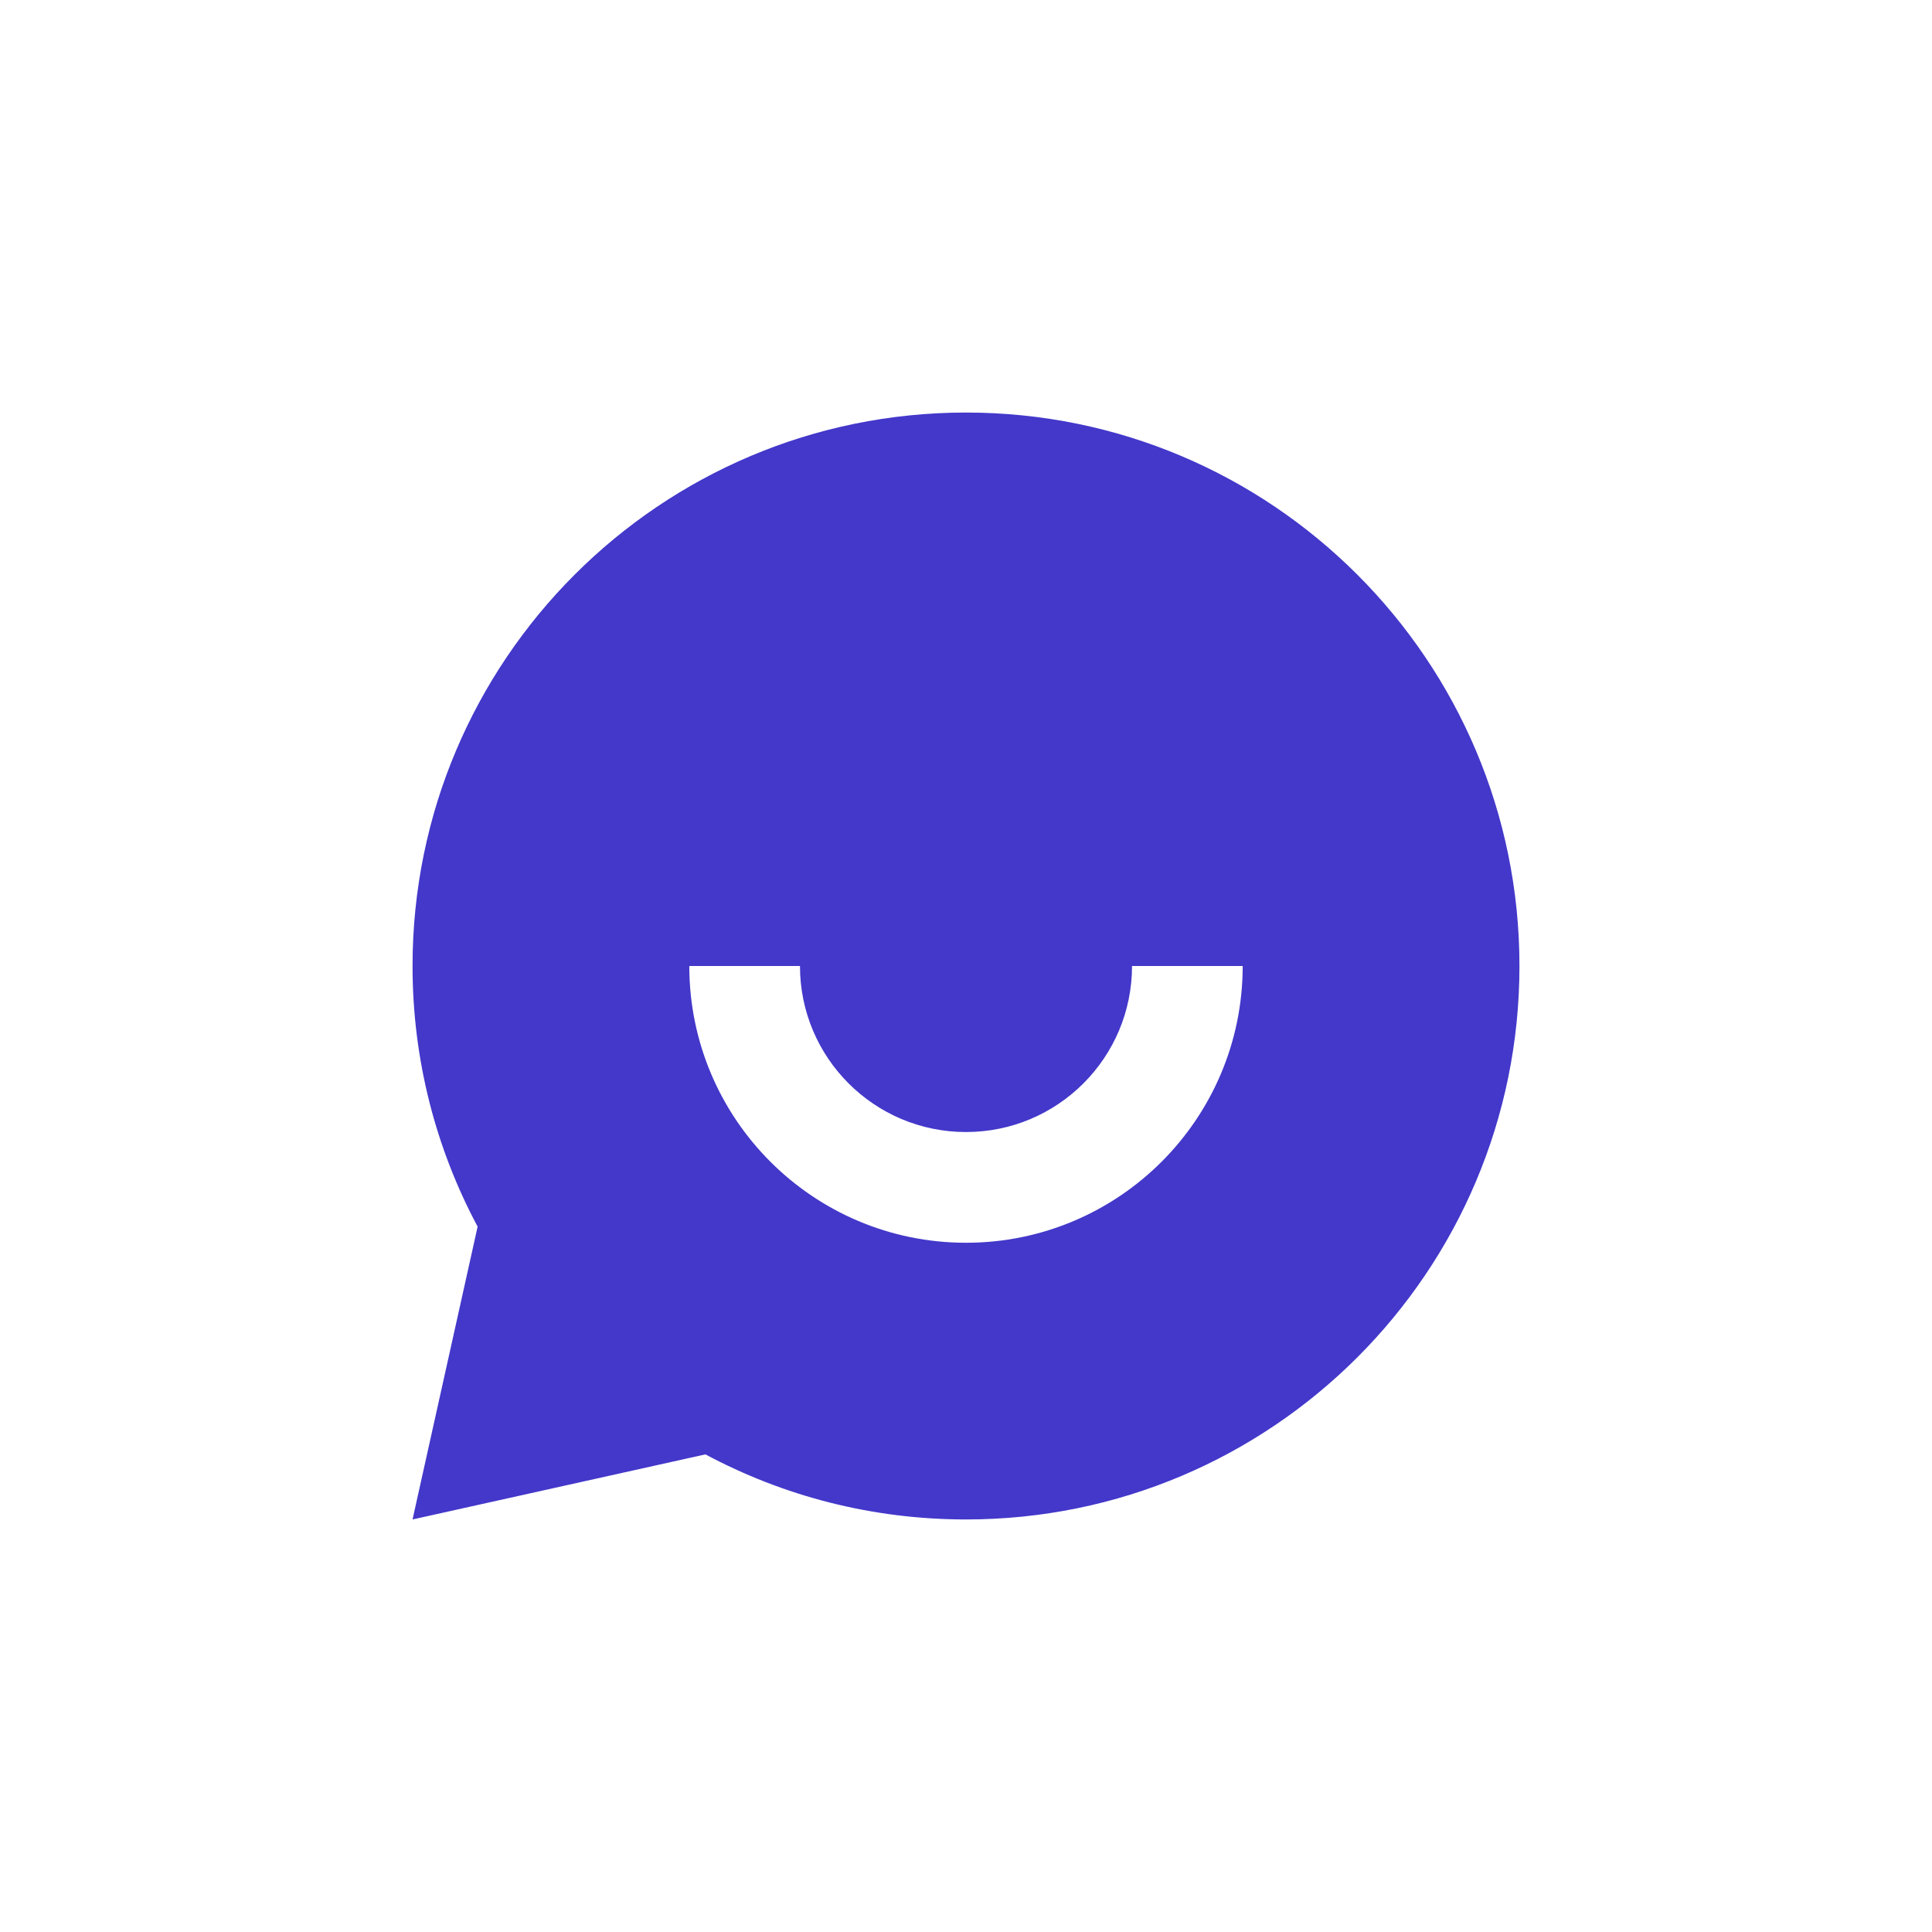
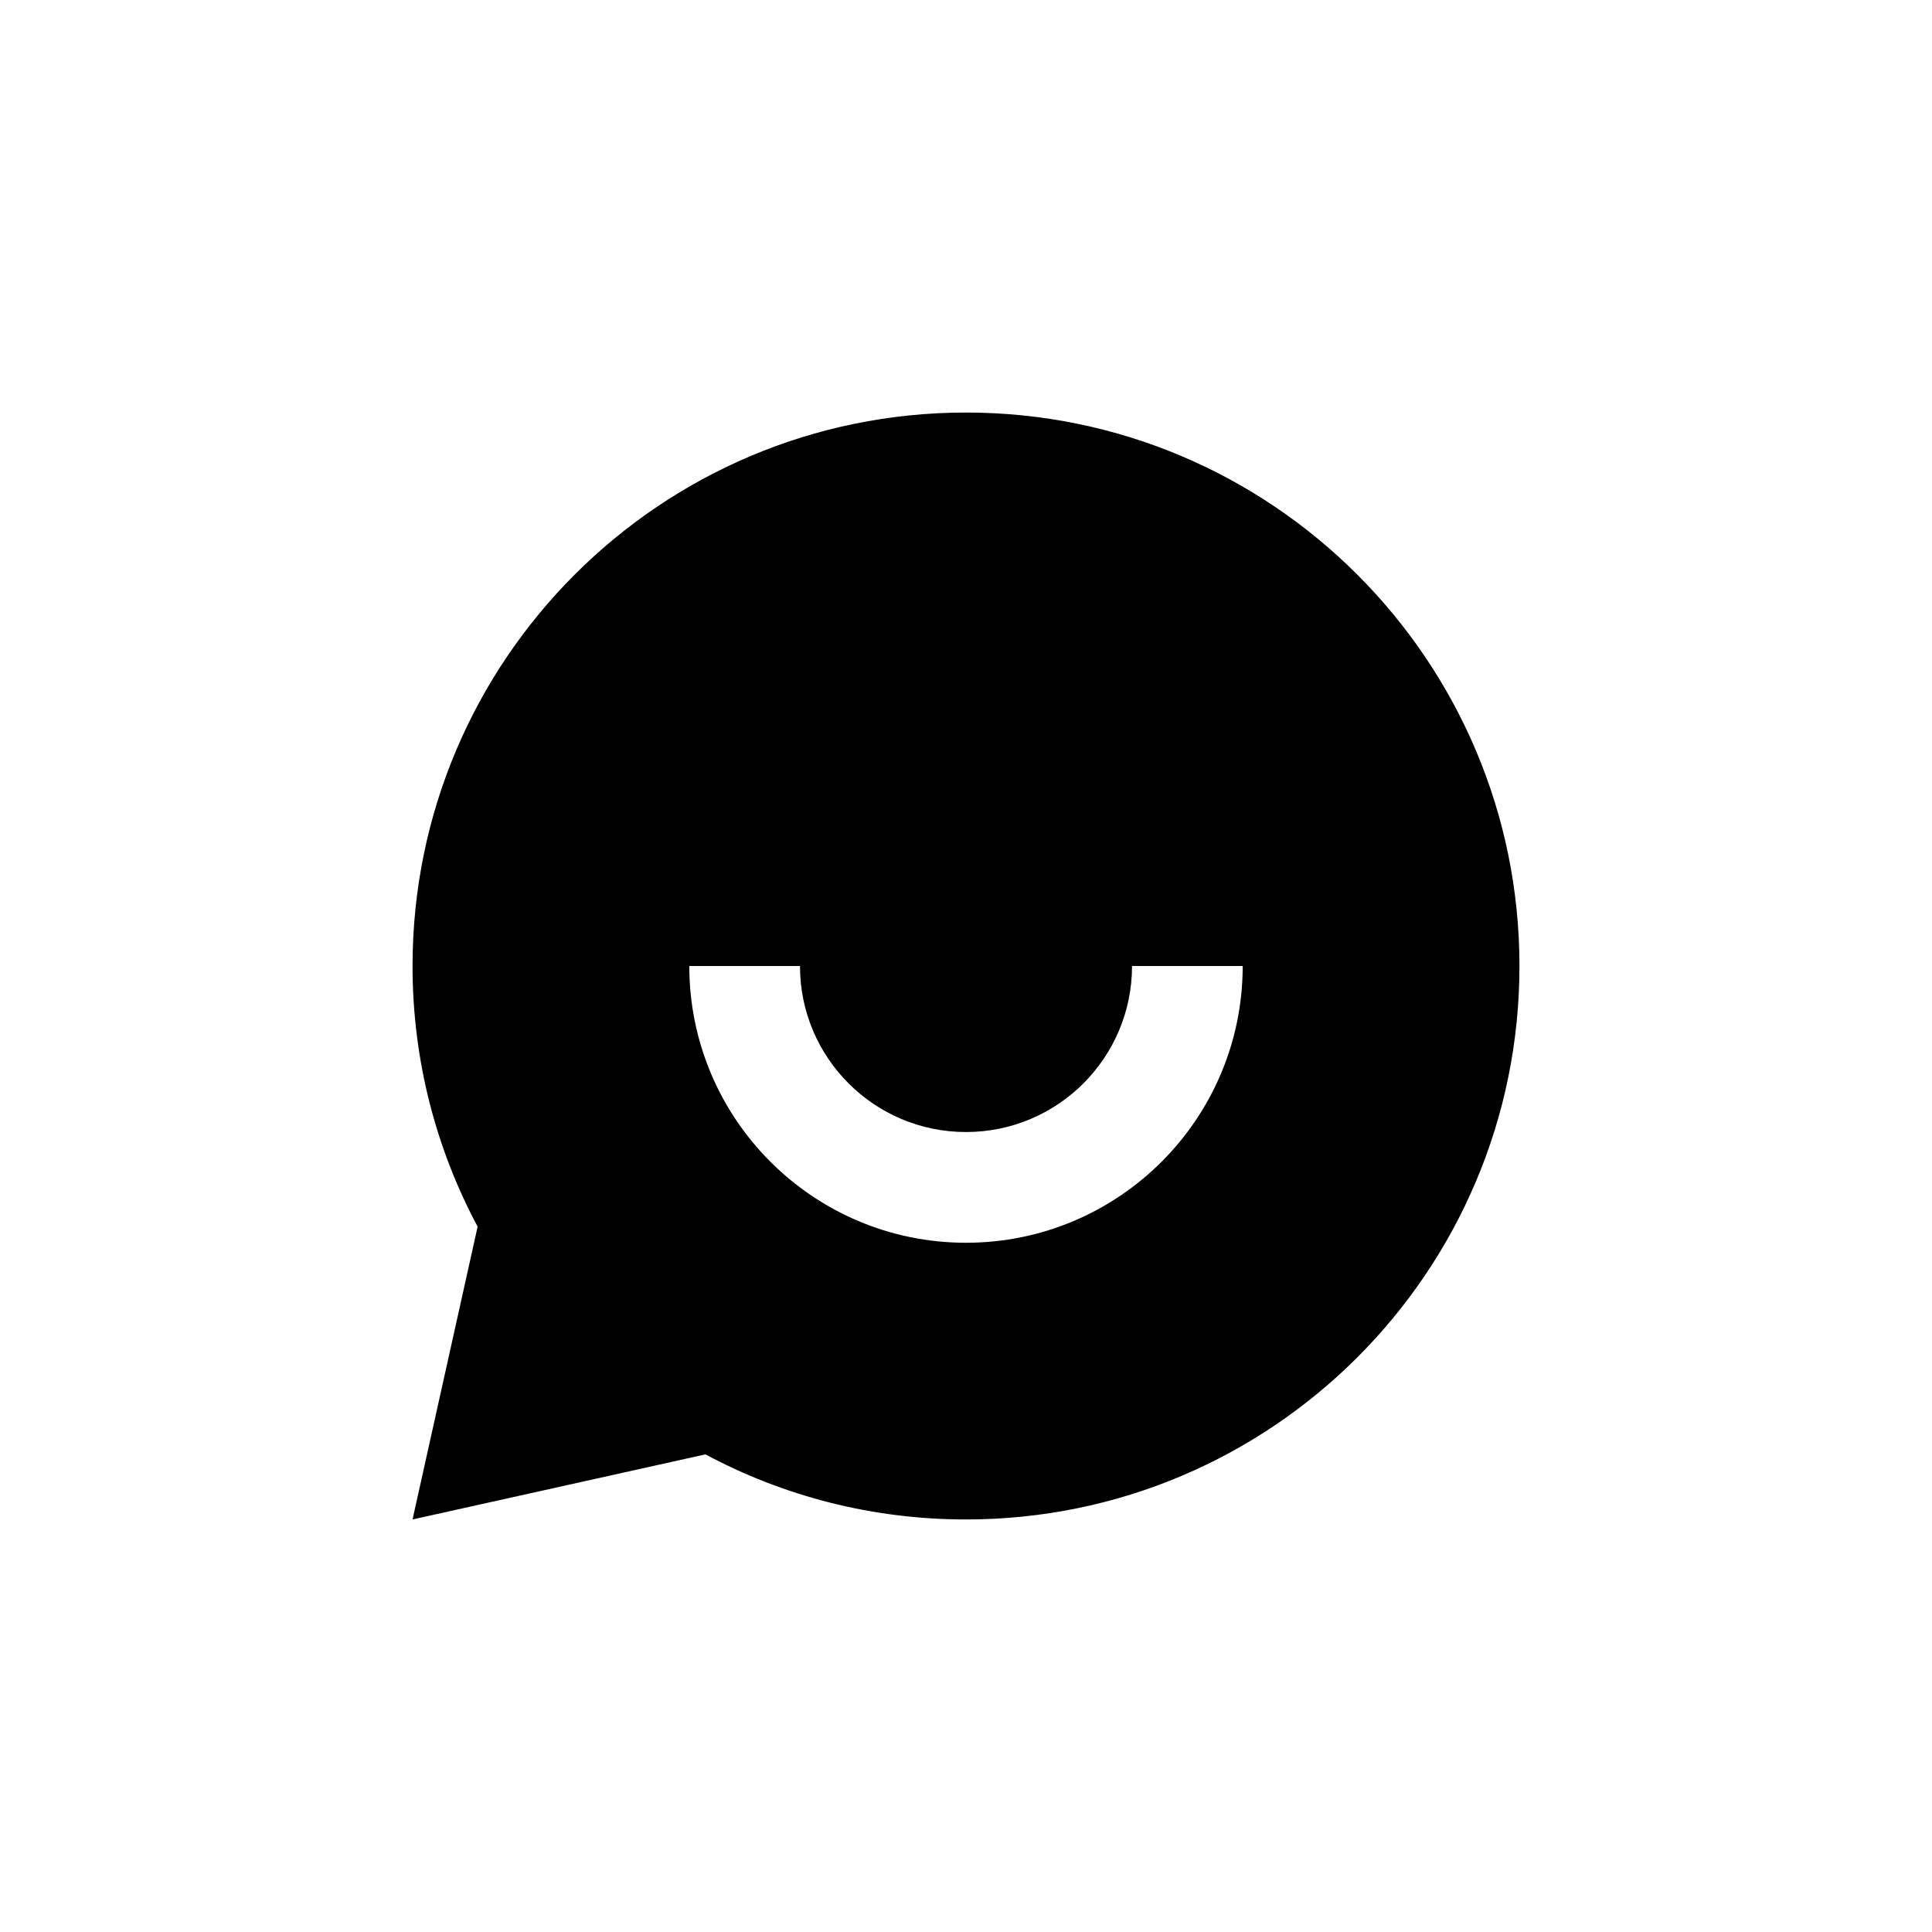
- <svg xmlns="http://www.w3.org/2000/svg" width="32" height="32" viewBox="0 0 32 32" fill="none">
-   <path d="M11.684 24.089L6.833 25.167L7.911 20.317C7.223 19.03 6.833 17.561 6.833 16C6.833 10.938 10.937 6.833 16 6.833C21.062 6.833 25.167 10.938 25.167 16C25.167 21.063 21.062 25.167 16 25.167C14.439 25.167 12.97 24.777 11.684 24.089ZM11.417 16C11.417 18.531 13.469 20.584 16 20.584C18.531 20.584 20.583 18.531 20.583 16H18.75C18.75 17.519 17.519 18.75 16 18.75C14.481 18.75 13.25 17.519 13.25 16H11.417Z" fill="#4338CA" />
+ <svg xmlns="http://www.w3.org/2000/svg" width="32" height="32" viewBox="0 0 32 32">
+   <path d="M11.684 24.089L6.833 25.167L7.911 20.317C7.223 19.03 6.833 17.561 6.833 16C6.833 10.938 10.937 6.833 16 6.833C21.062 6.833 25.167 10.938 25.167 16C25.167 21.063 21.062 25.167 16 25.167C14.439 25.167 12.97 24.777 11.684 24.089ZM11.417 16C11.417 18.531 13.469 20.584 16 20.584C18.531 20.584 20.583 18.531 20.583 16H18.75C18.75 17.519 17.519 18.75 16 18.75C14.481 18.75 13.25 17.519 13.25 16H11.417Z" />
</svg>
